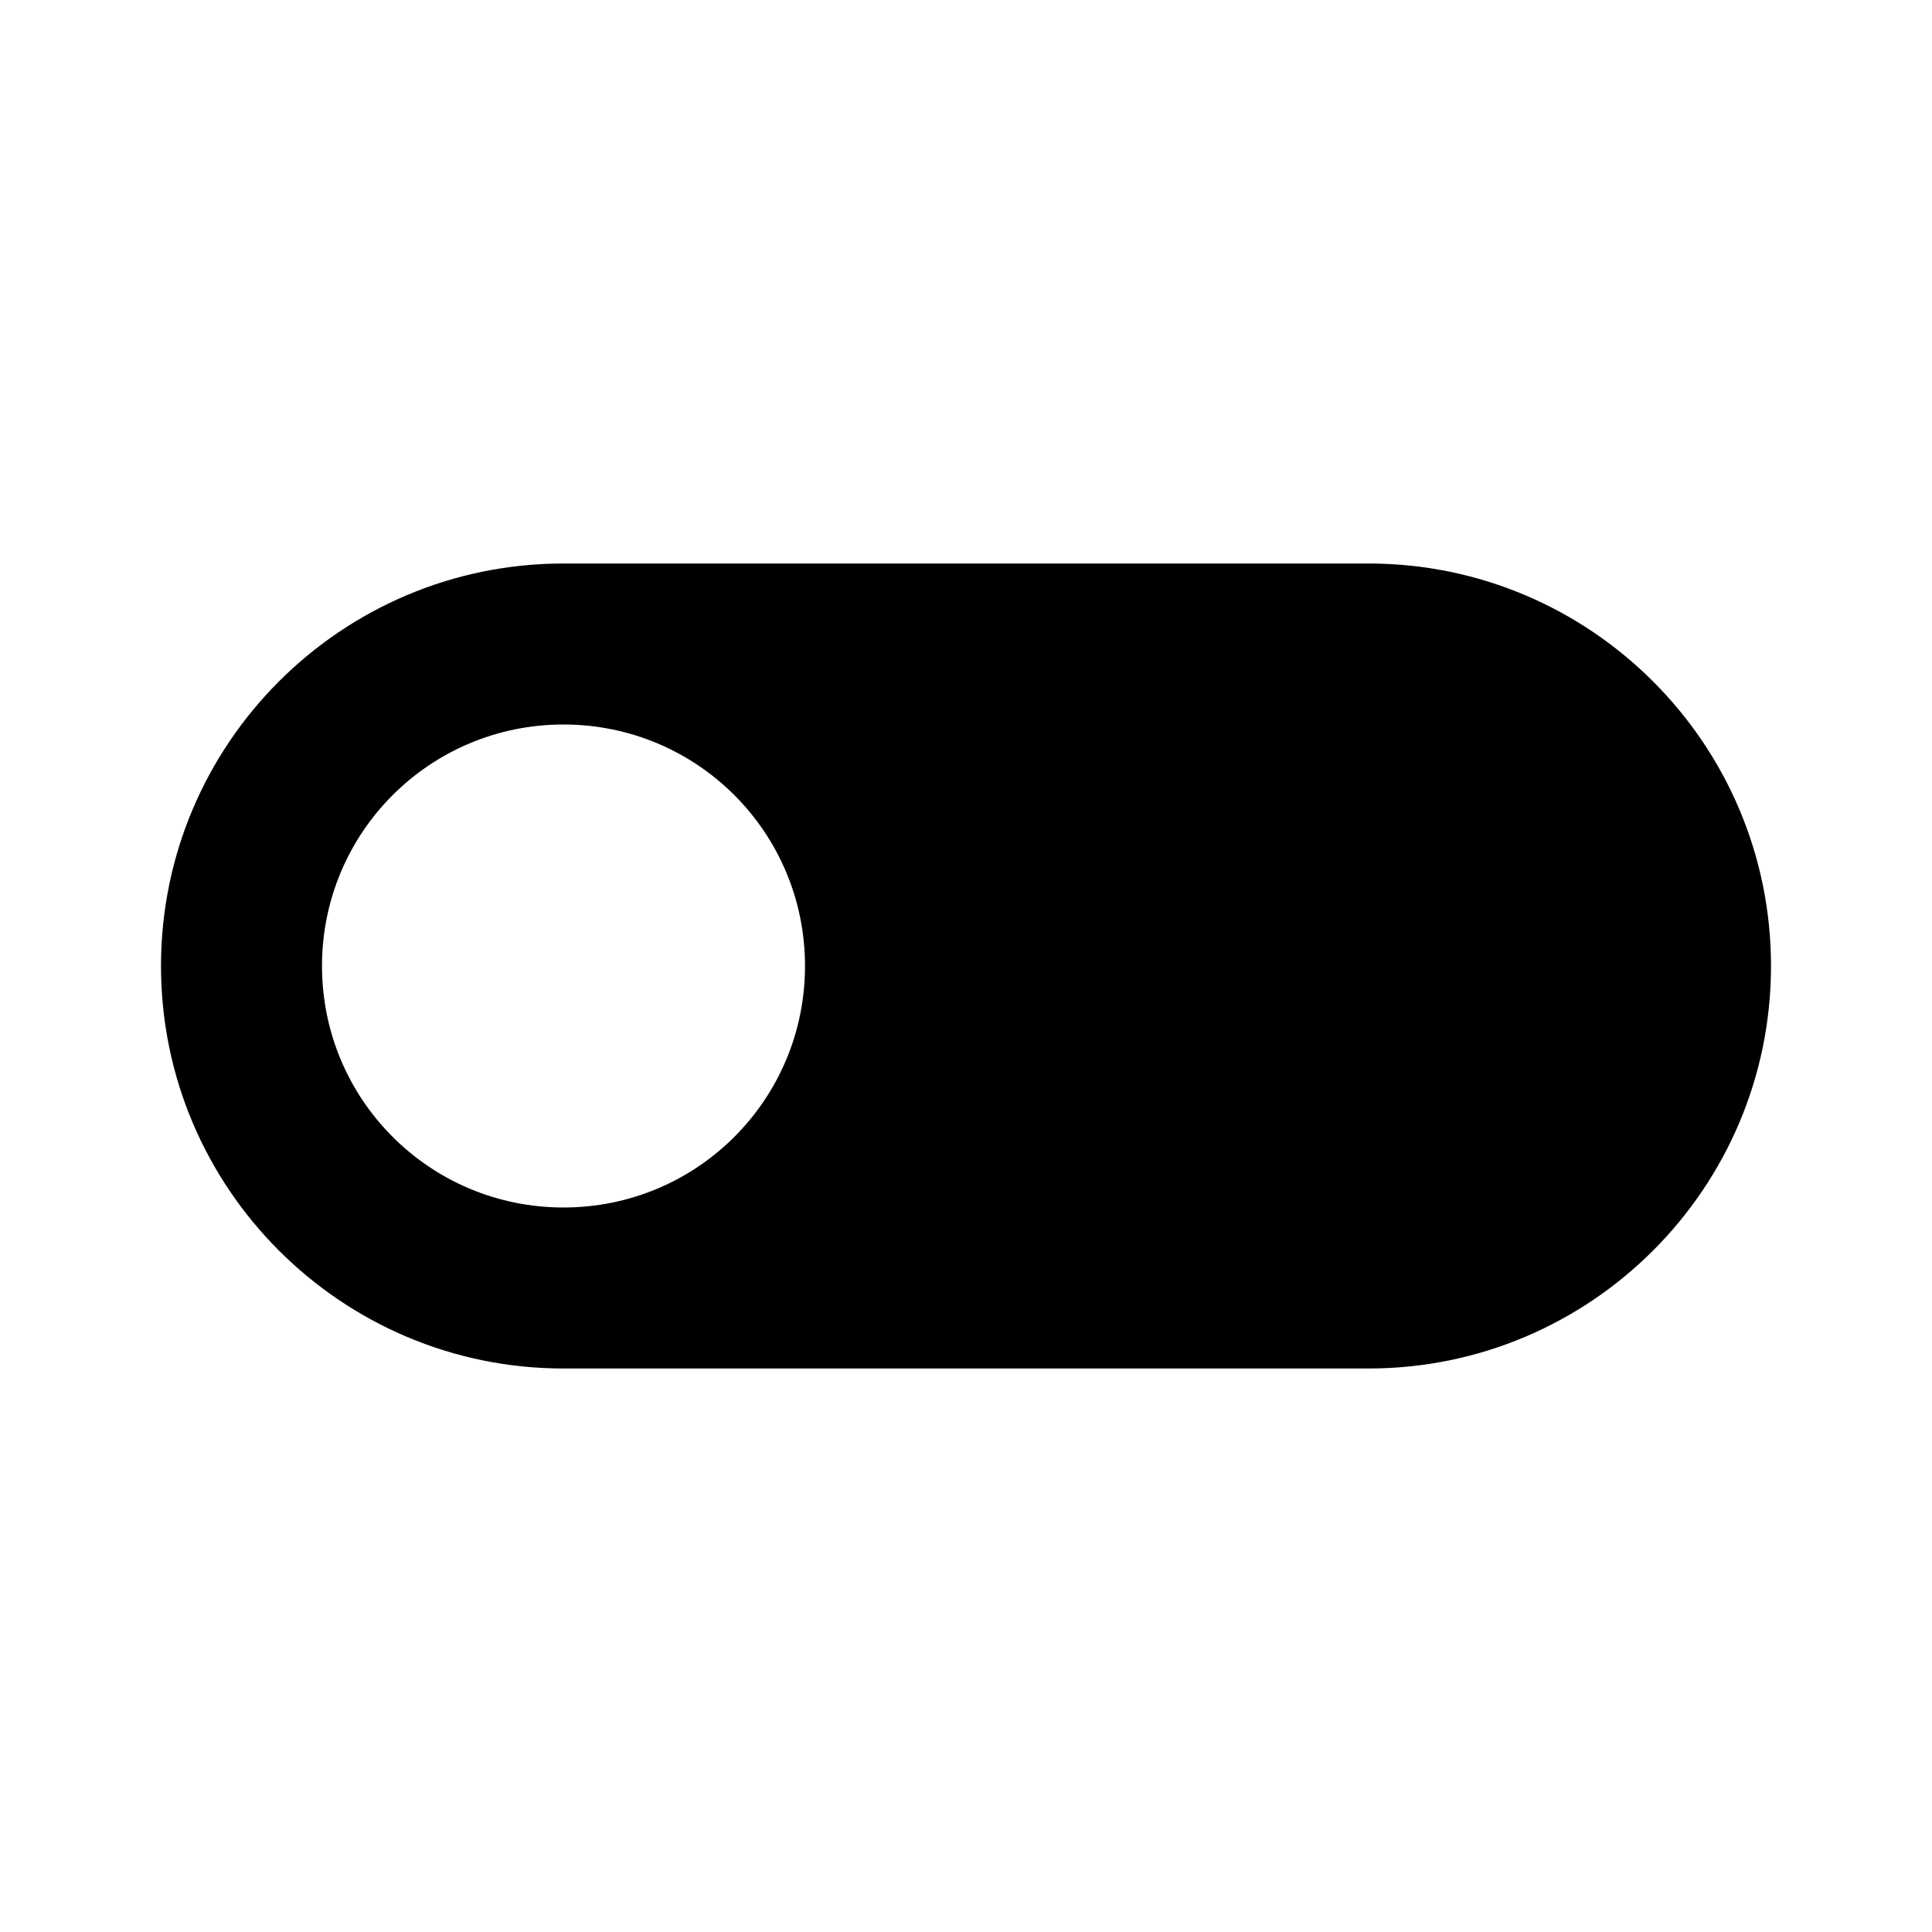
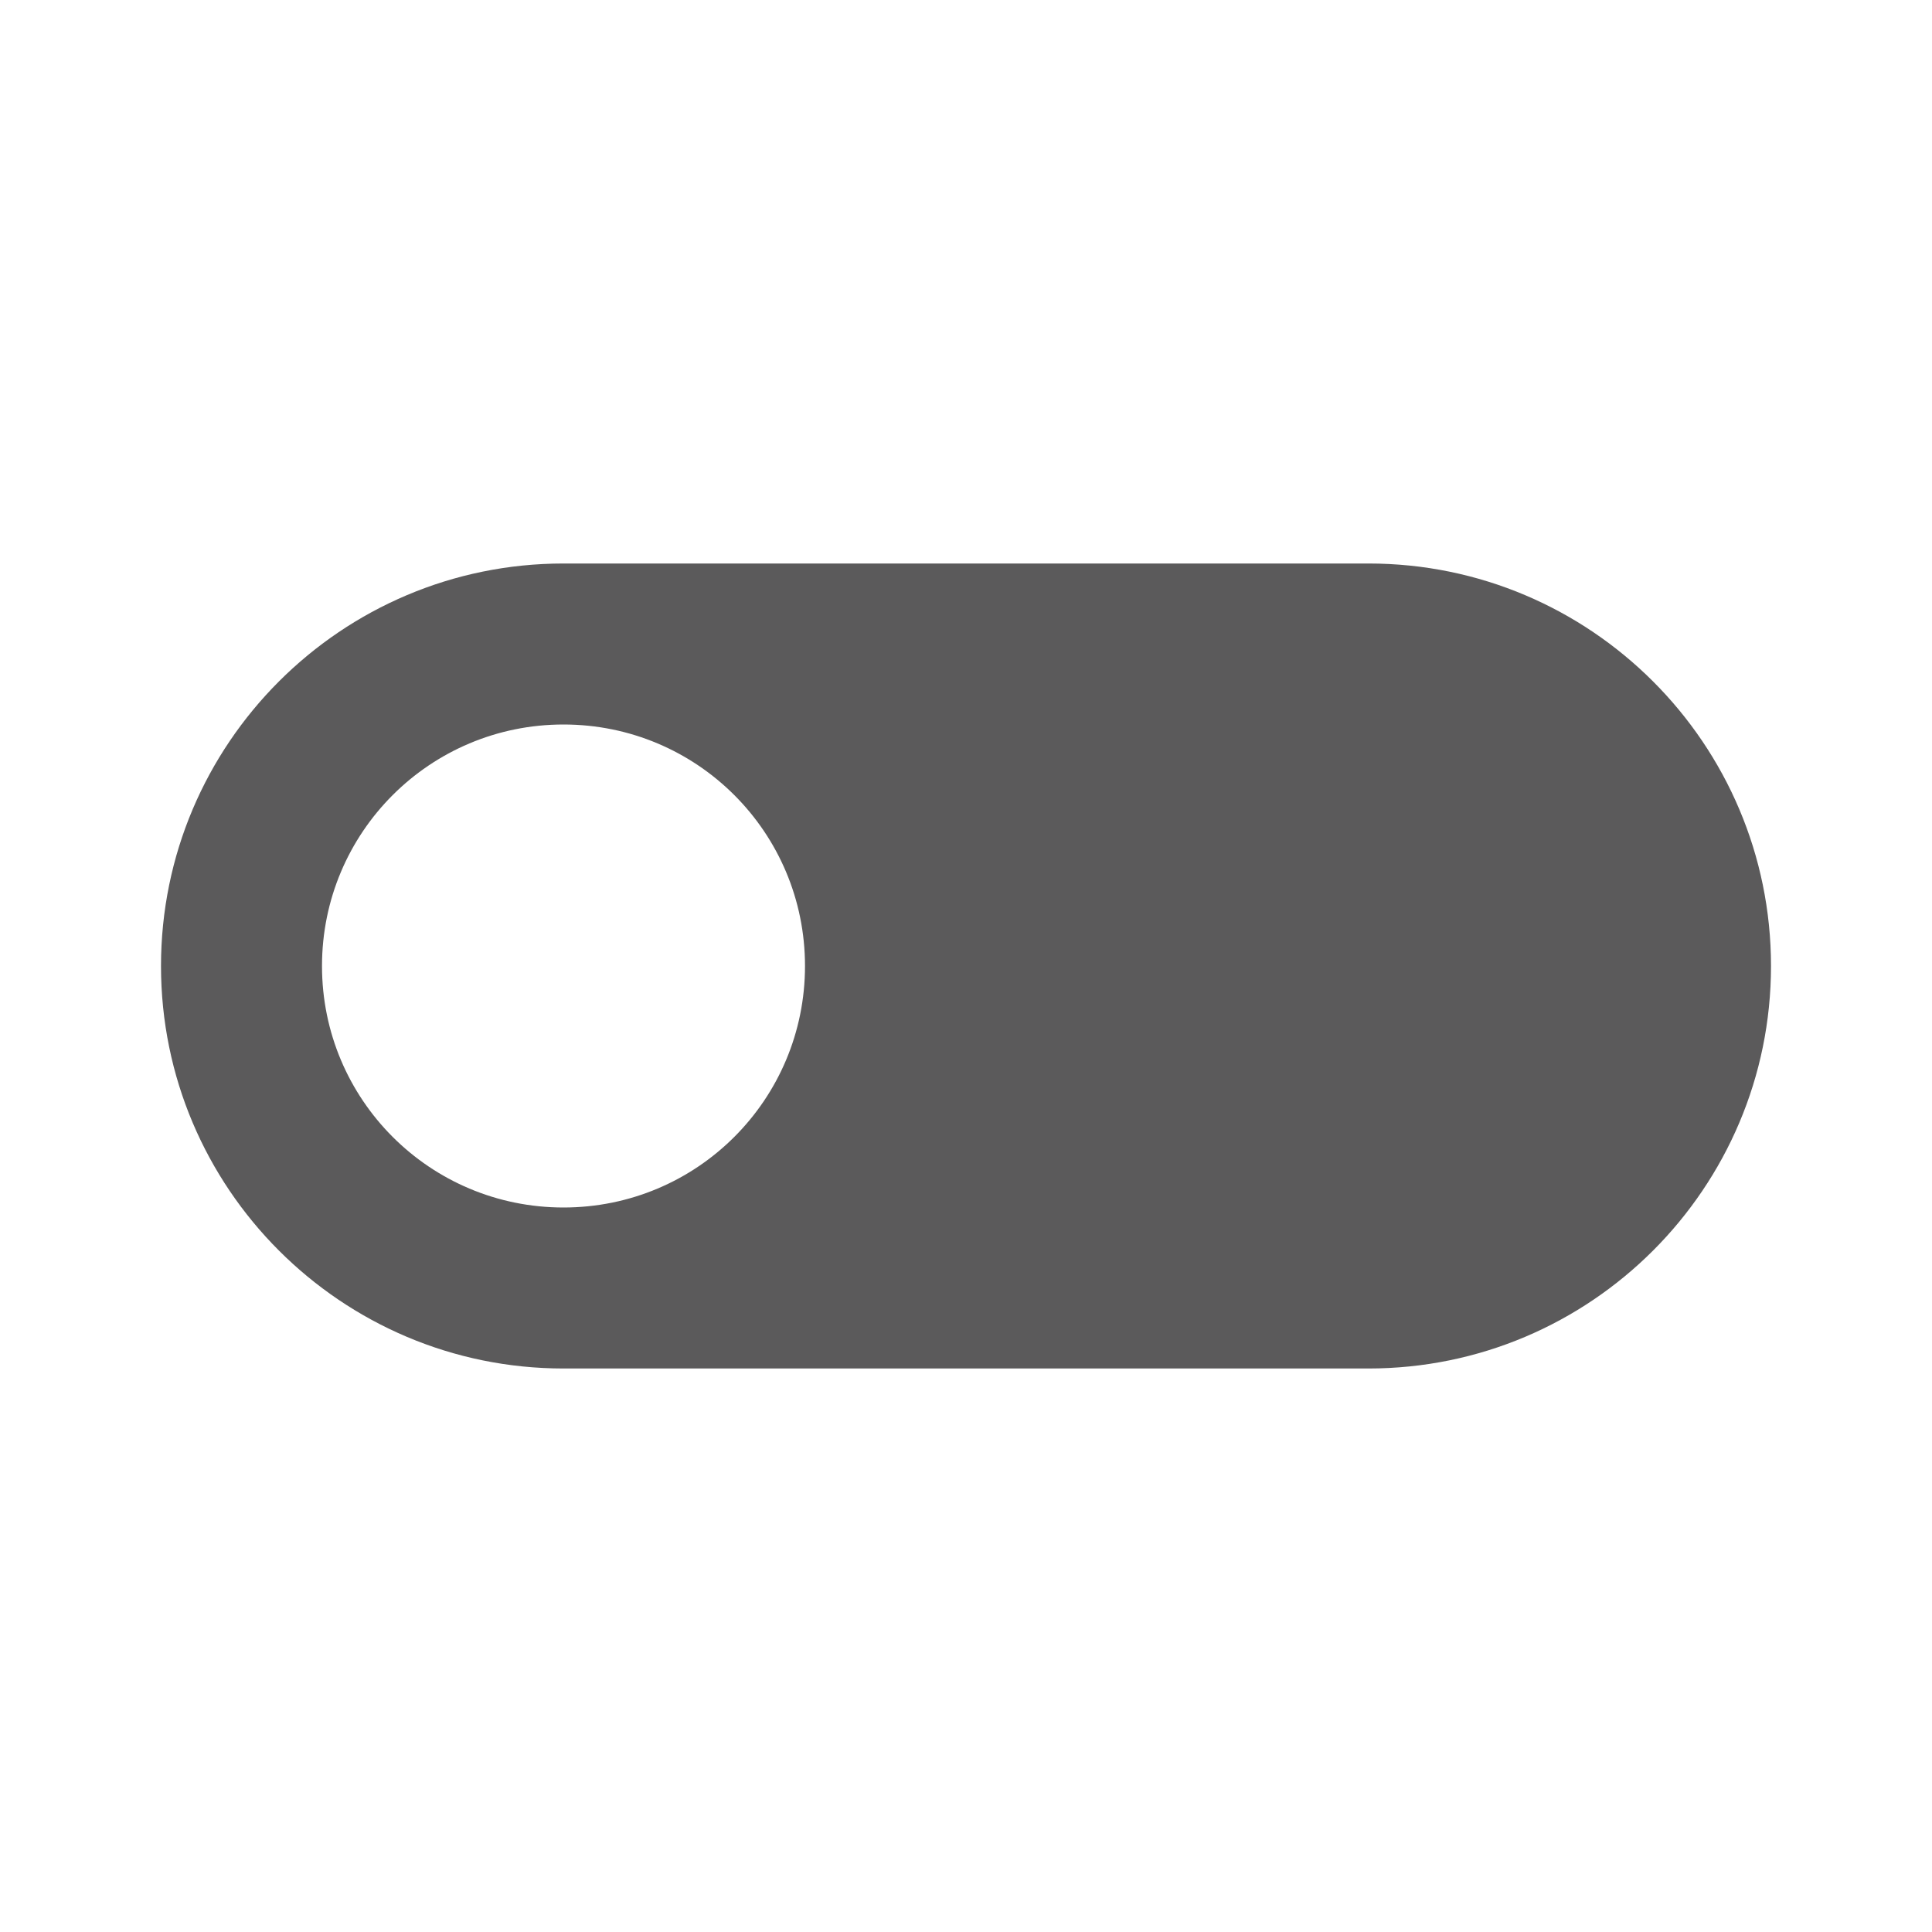
- <svg xmlns="http://www.w3.org/2000/svg" height="24px" viewBox="0 0 24 24" width="24px" fill="#000000">
+ <svg xmlns="http://www.w3.org/2000/svg" height="24px" viewBox="0 0 24 24" width="24px" fill="#5B5A5B">
  <path d="M0 0h24v24H0z" fill="none" />
  <path d="M17 7H7c-2.76 0-5 2.24-5 5s2.24 5 5 5h10c2.76 0 5-2.24 5-5s-2.24-5-5-5zM7 15c-1.66 0-3-1.34-3-3s1.34-3 3-3 3 1.34 3 3-1.34 3-3 3z" />
</svg>
